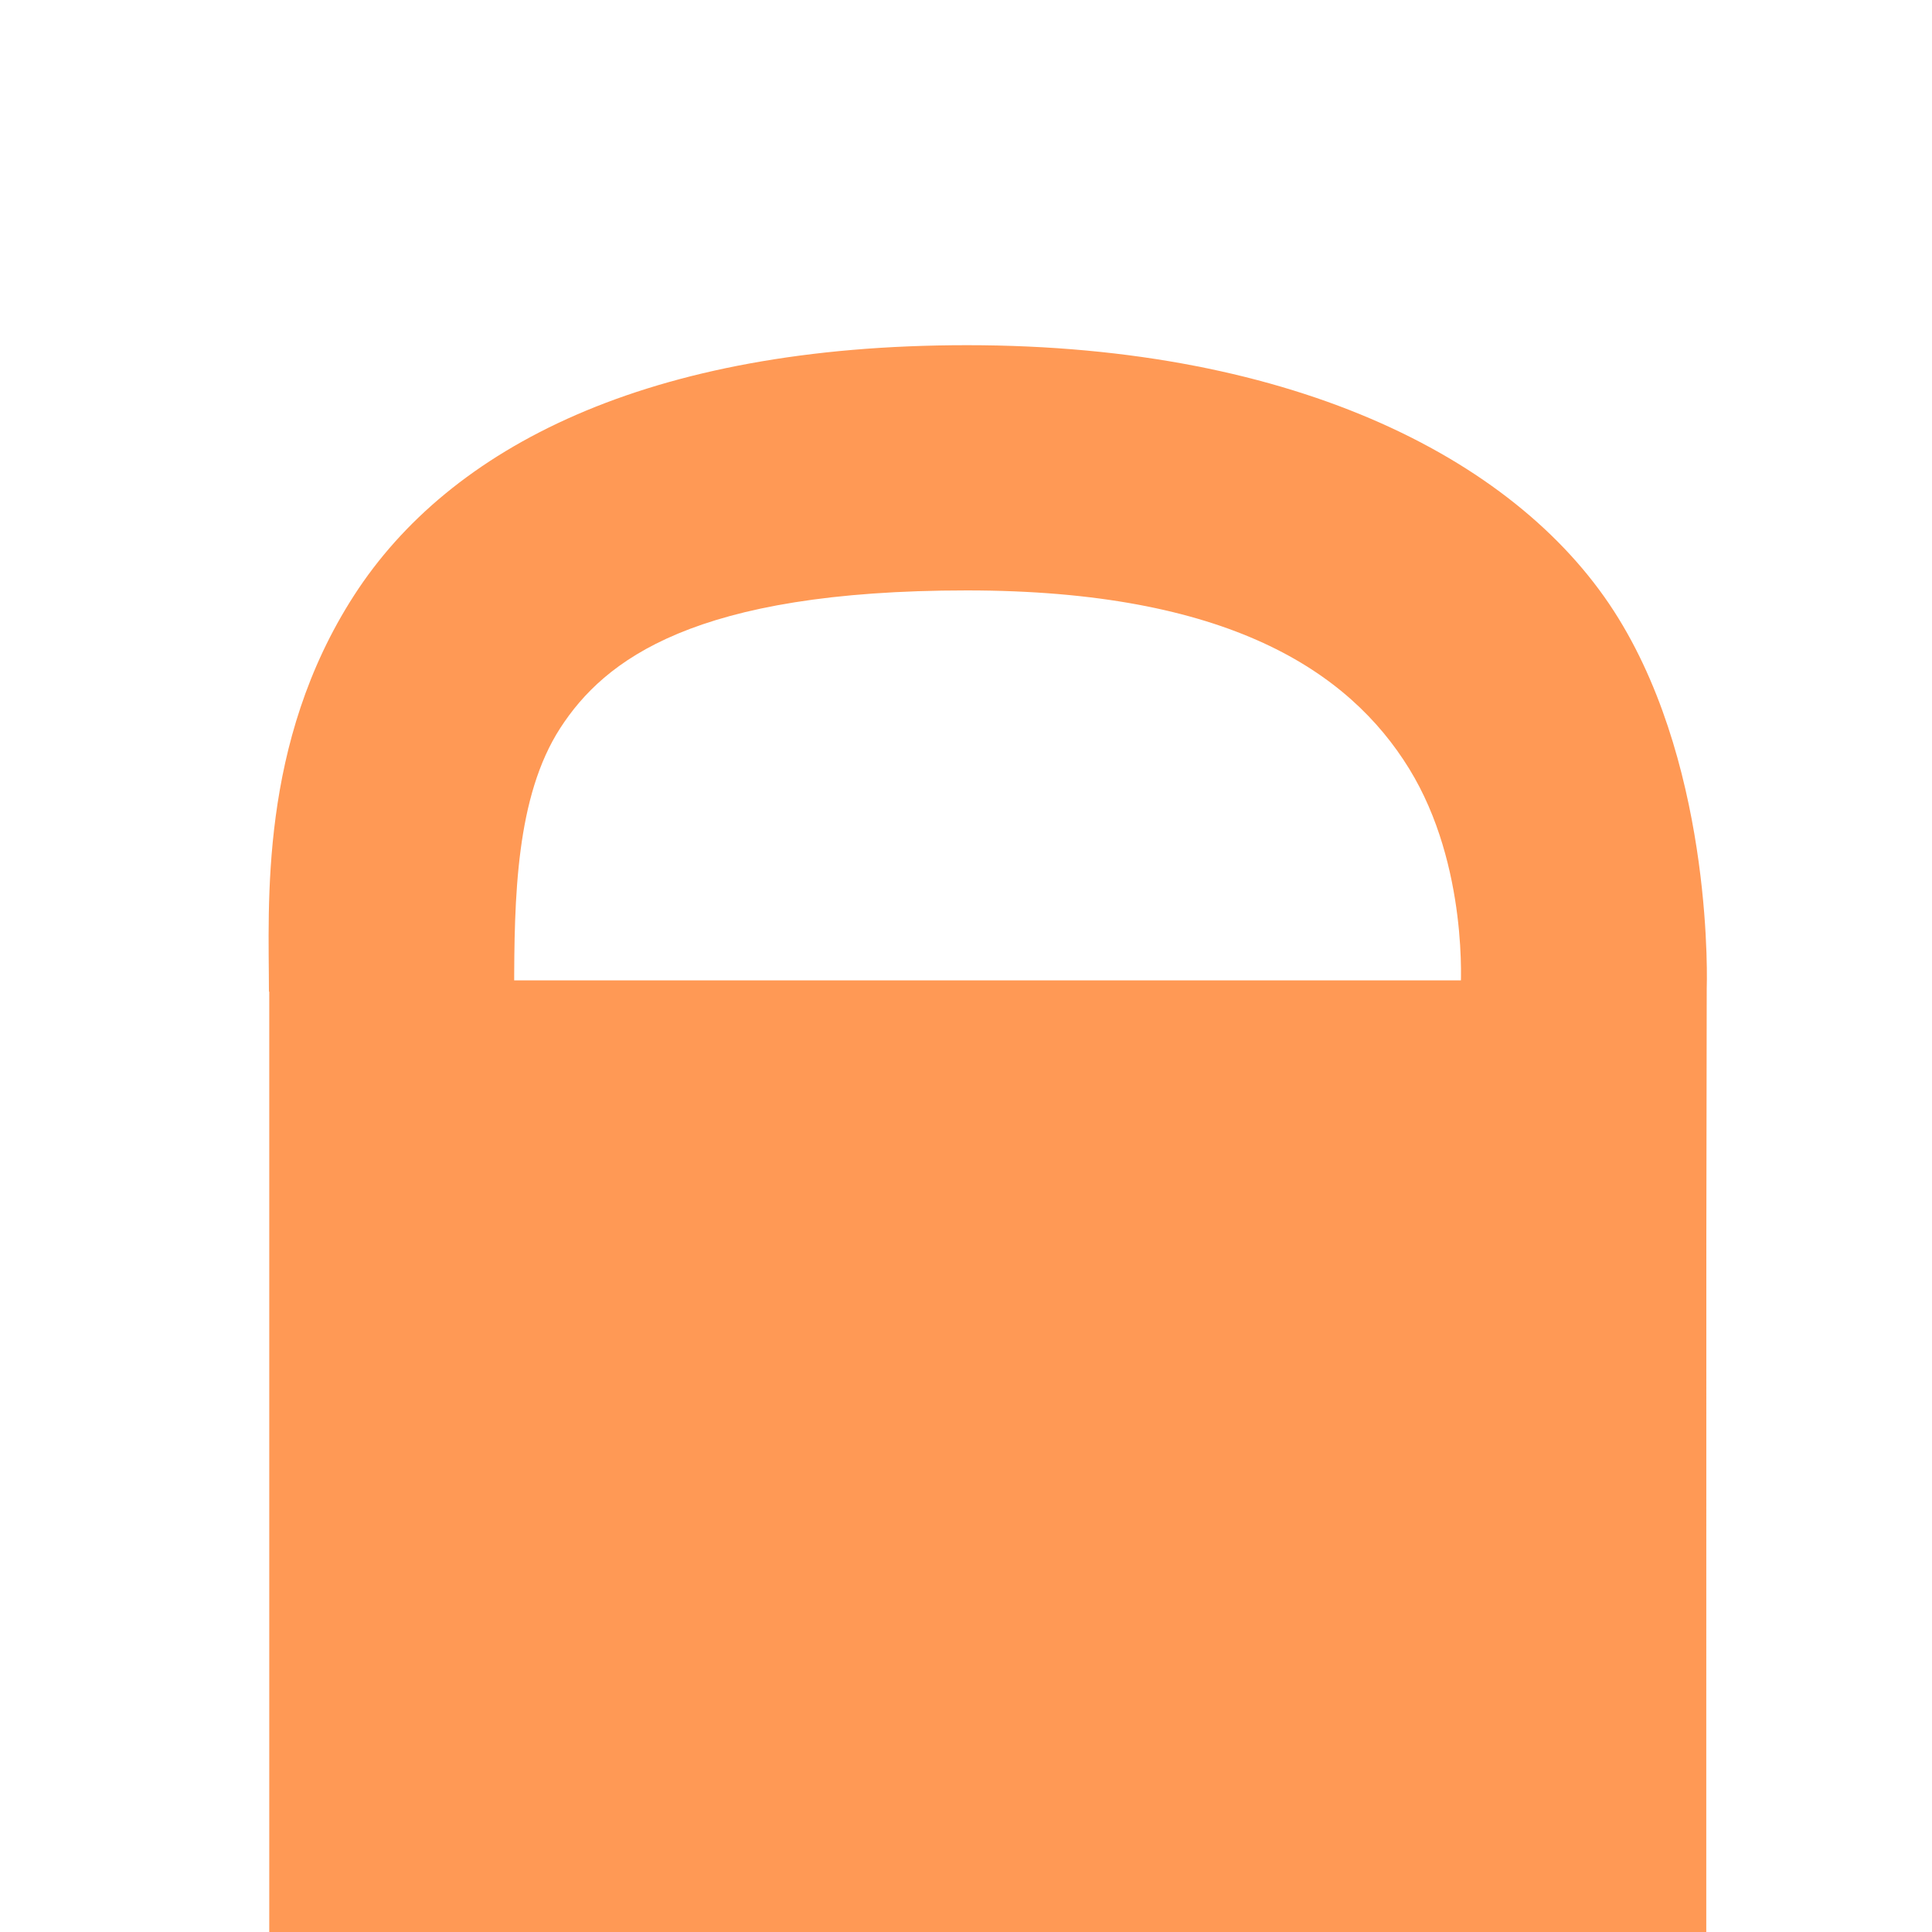
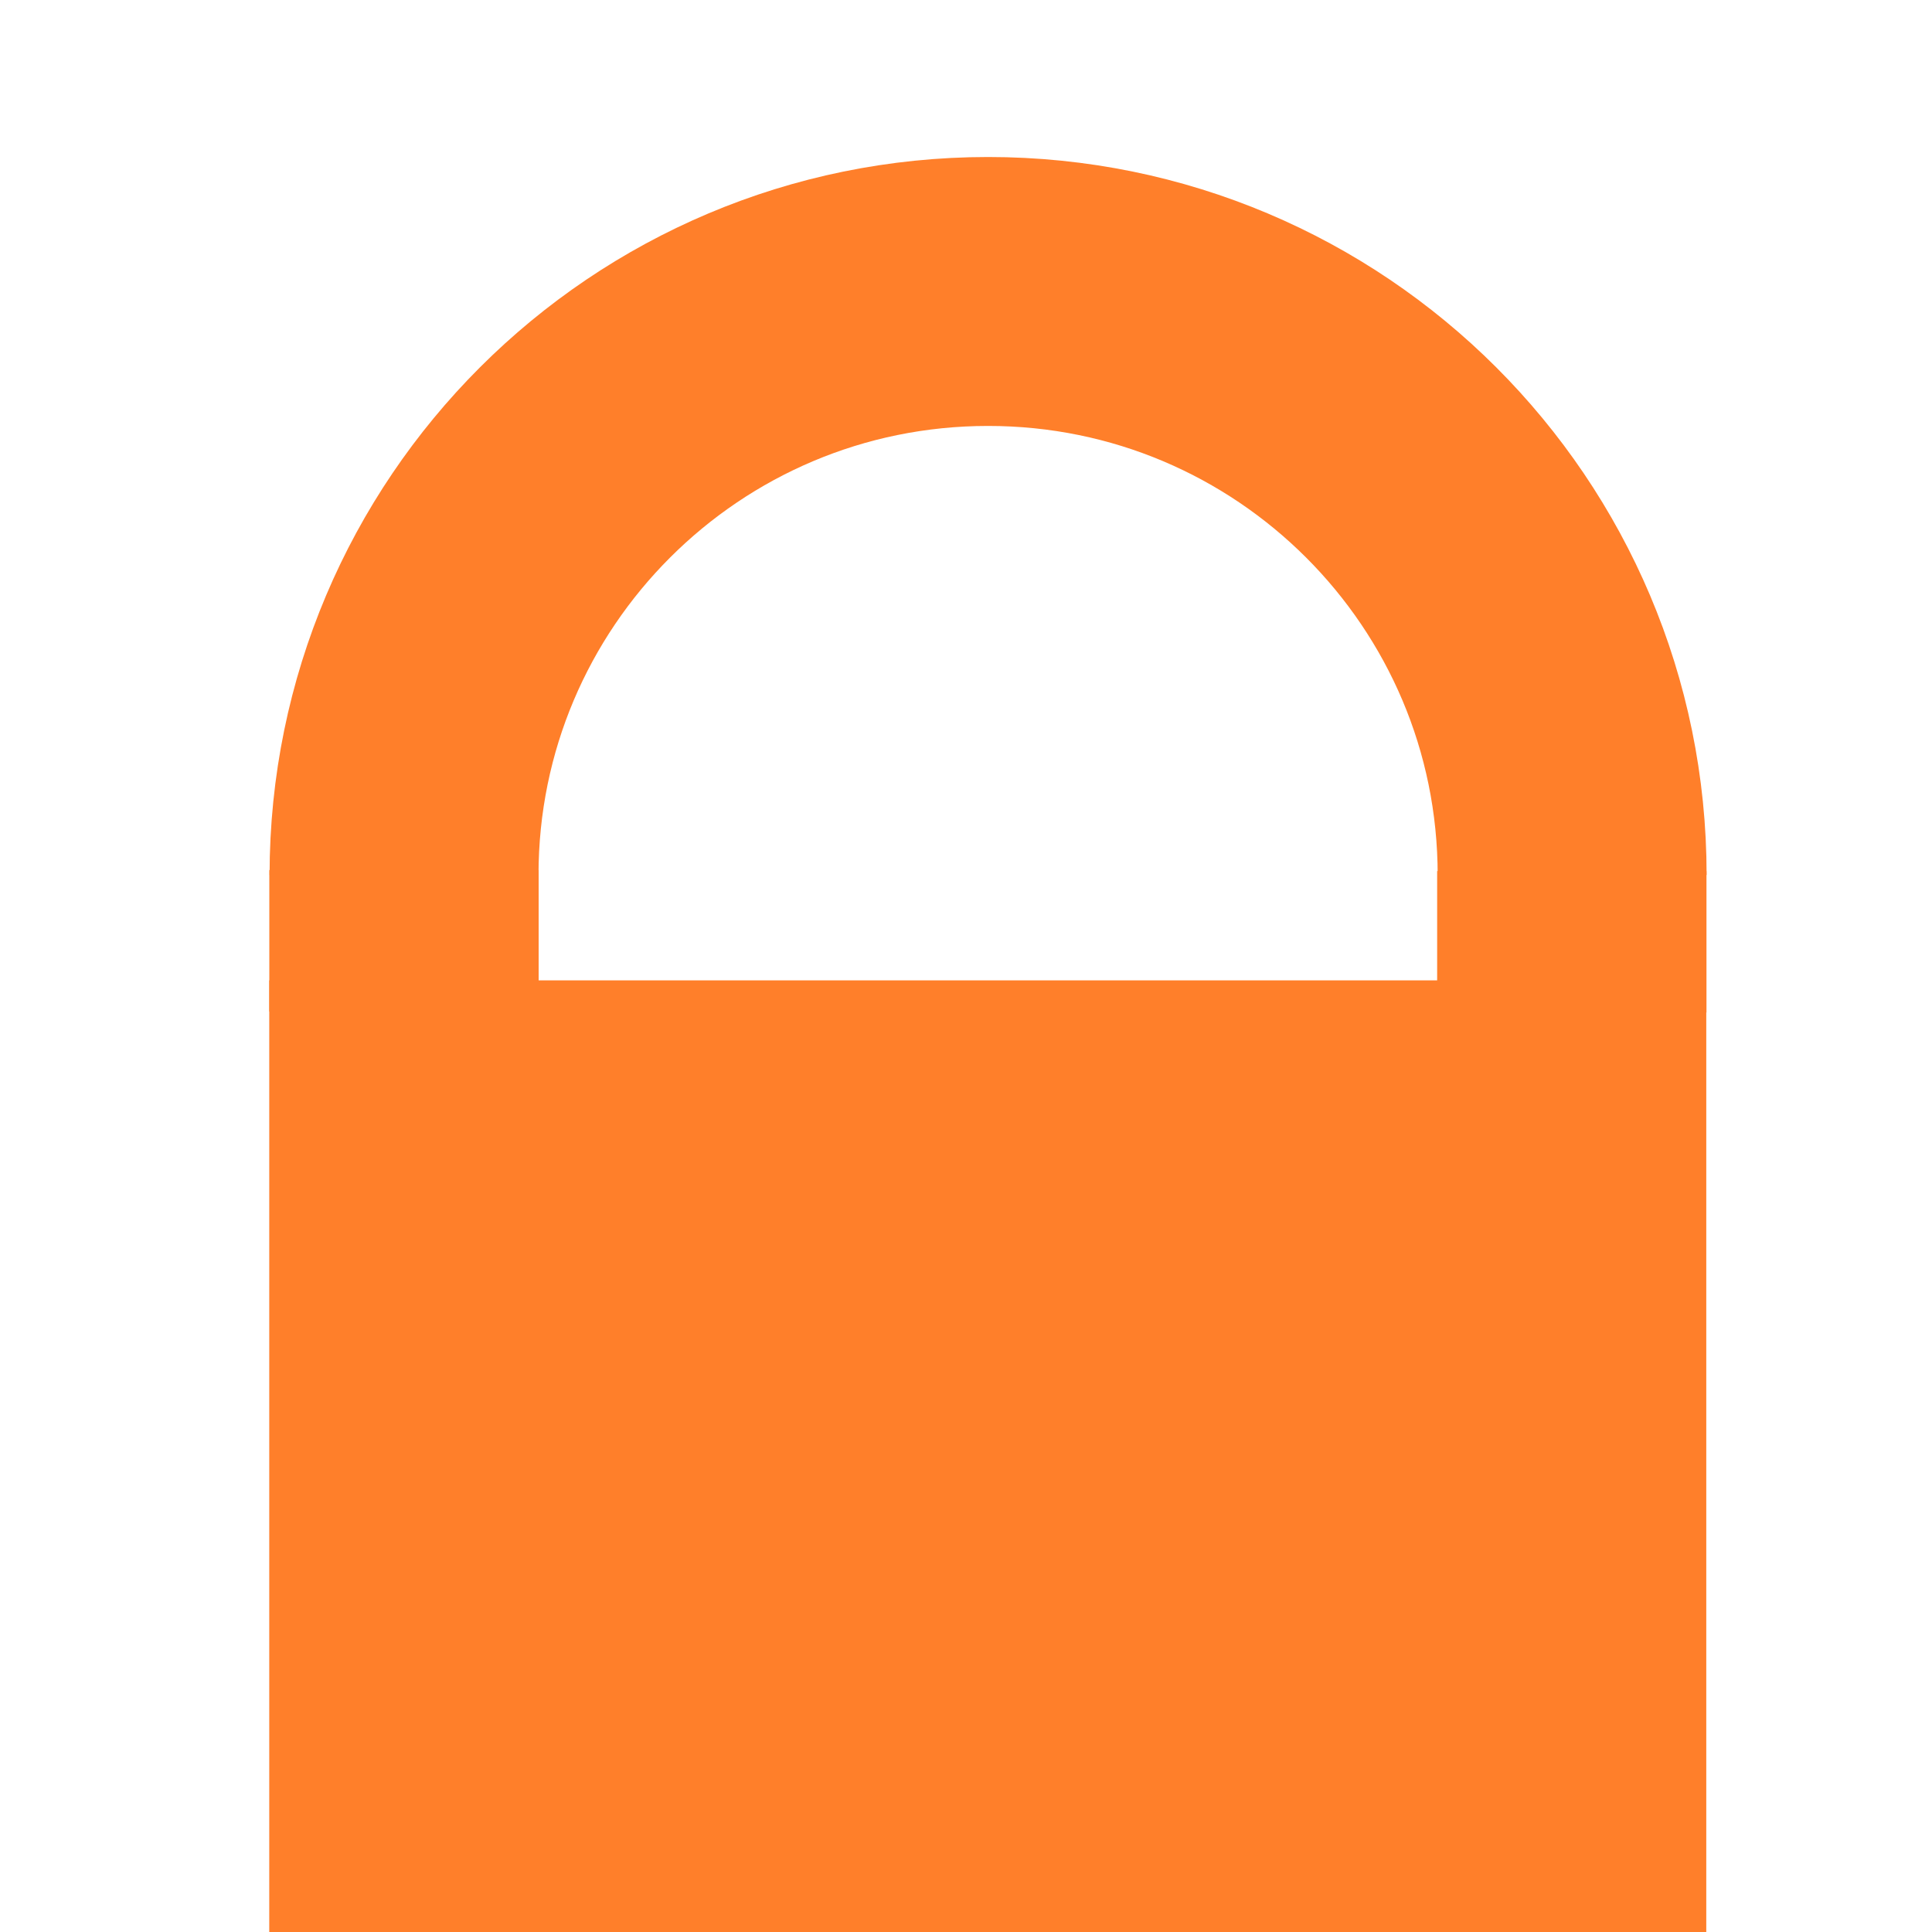
<svg xmlns="http://www.w3.org/2000/svg" id="svg3041" version="1.1" width="15" height="15">
  <defs id="defs3045" />
-   <rect style="fill:#ff9955;stroke:#ff9955;stroke-width:0.925" id="rect3051" width="10.232" height="6.469" x="2.553" y="8.074" />
-   <path style="color:#000000;font-style:normal;font-variant:normal;font-weight:normal;font-stretch:normal;font-size:medium;line-height:normal;font-family:sans-serif;text-indent:0;text-align:start;text-decoration:none;text-decoration-line:none;text-decoration-color:currentColor;letter-spacing:normal;word-spacing:normal;text-transform:none;direction:ltr;block-progression:tb;writing-mode:lr-tb;baseline-shift:baseline;text-anchor:start;clip-rule:nonzero;display:inline;overflow:visible;visibility:visible;opacity:1;isolation:auto;color-interpolation:sRGB;color-interpolation-filters:linearRGB;fill:#ff9955;fill-opacity:1;fill-rule:nonzero;stroke:none;stroke-width:1.904;stroke-linecap:butt;stroke-linejoin:miter;stroke-miterlimit:4;stroke-dasharray:none;stroke-dashoffset:0;stroke-opacity:1;color-rendering:auto;image-rendering:auto;shape-rendering:auto;text-rendering:auto;enable-background:accumulate" d="M 7.508,2.68 C 5.026,2.68 3.492,3.472 2.75,4.621 2.008,5.77 2.088,7.024 2.088,7.699 l 1.904,0 c 0,-0.733 0.014,-1.513 0.357,-2.045 0.344,-0.532 1.043,-1.07 3.158,-1.07 2.026,0 2.967,0.627 3.433,1.383 0.466,0.756 0.4,1.714 0.4,1.714 0.045,1.773 -0.066,4.303 0.005,5.536 l 0.053,0.898 0.898,0 0.945,-0.003 0.01,-6.436 c 0,0 0.062,-1.662 -0.685,-2.875 C 11.82,3.587 10.078,2.68 7.508,2.68 Z" id="path3848" />
+   <rect style="fill:#ff7f2a;stroke:#ff7f2a;stroke-width:0.925" id="rect3051" width="10.232" height="6.469" x="2.553" y="8.074" />
+   <a id="a4157" style="fill:none;stroke:#ff7f2a">
+     <path d="M 3.137,6.793 A 4.534,4.53 0 0 1 7.671,2.263 4.534,4.53 0 0 1 12.206,6.793" id="path4101" style="fill:none;fill-opacity:1;stroke:#ff7f2a;stroke-width:2.088;stroke-miterlimit:4;stroke-dasharray:none;stroke-opacity:1" />
+   </a>
+   <g id="g4170" style="fill:#ff7f2a">
+     <rect y="6.755" x="2.091" height="1.098" width="2.091" id="rect4153" style="fill:#ff7f2a;fill-opacity:1;stroke:none;stroke-width:1.395;stroke-miterlimit:4;stroke-dasharray:none;stroke-opacity:1" />
+     <rect style="fill:#ff7f2a;fill-opacity:1;stroke:none;stroke-width:1.395;stroke-miterlimit:4;stroke-dasharray:none;stroke-opacity:1" id="rect4155" width="2.091" height="1.098" x="11.158" y="6.763" />
+   </g>
</svg>
